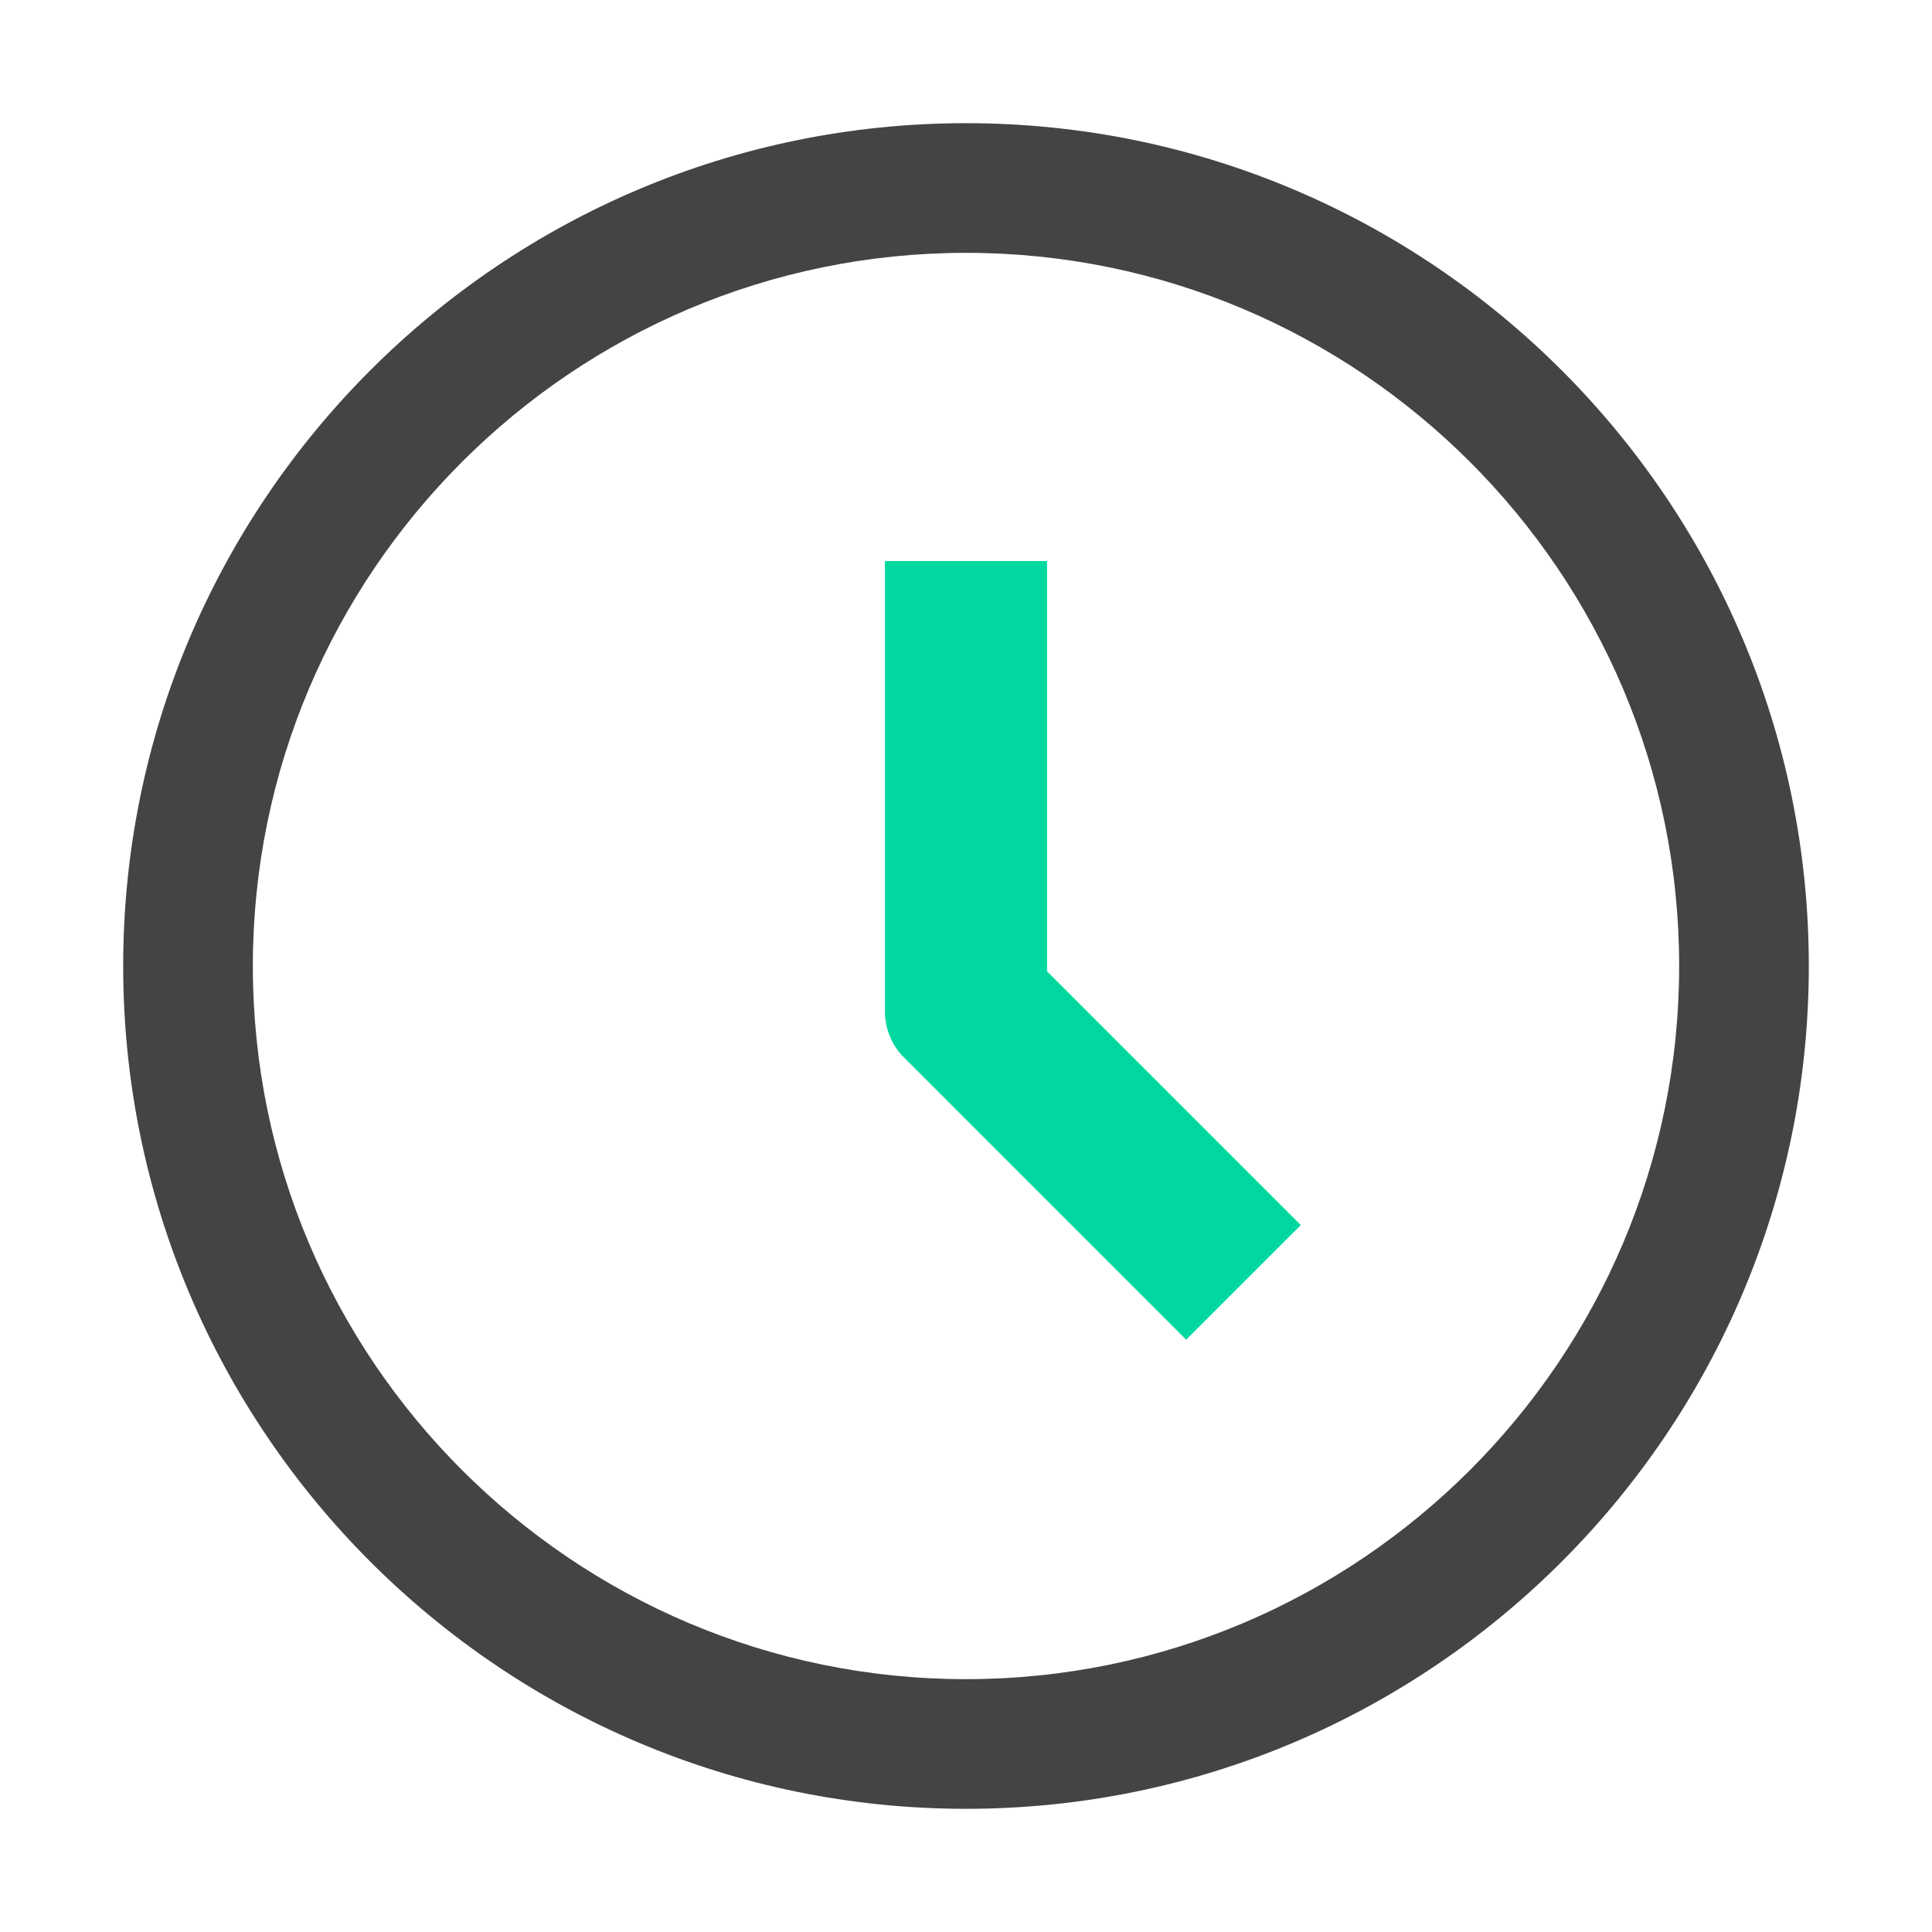
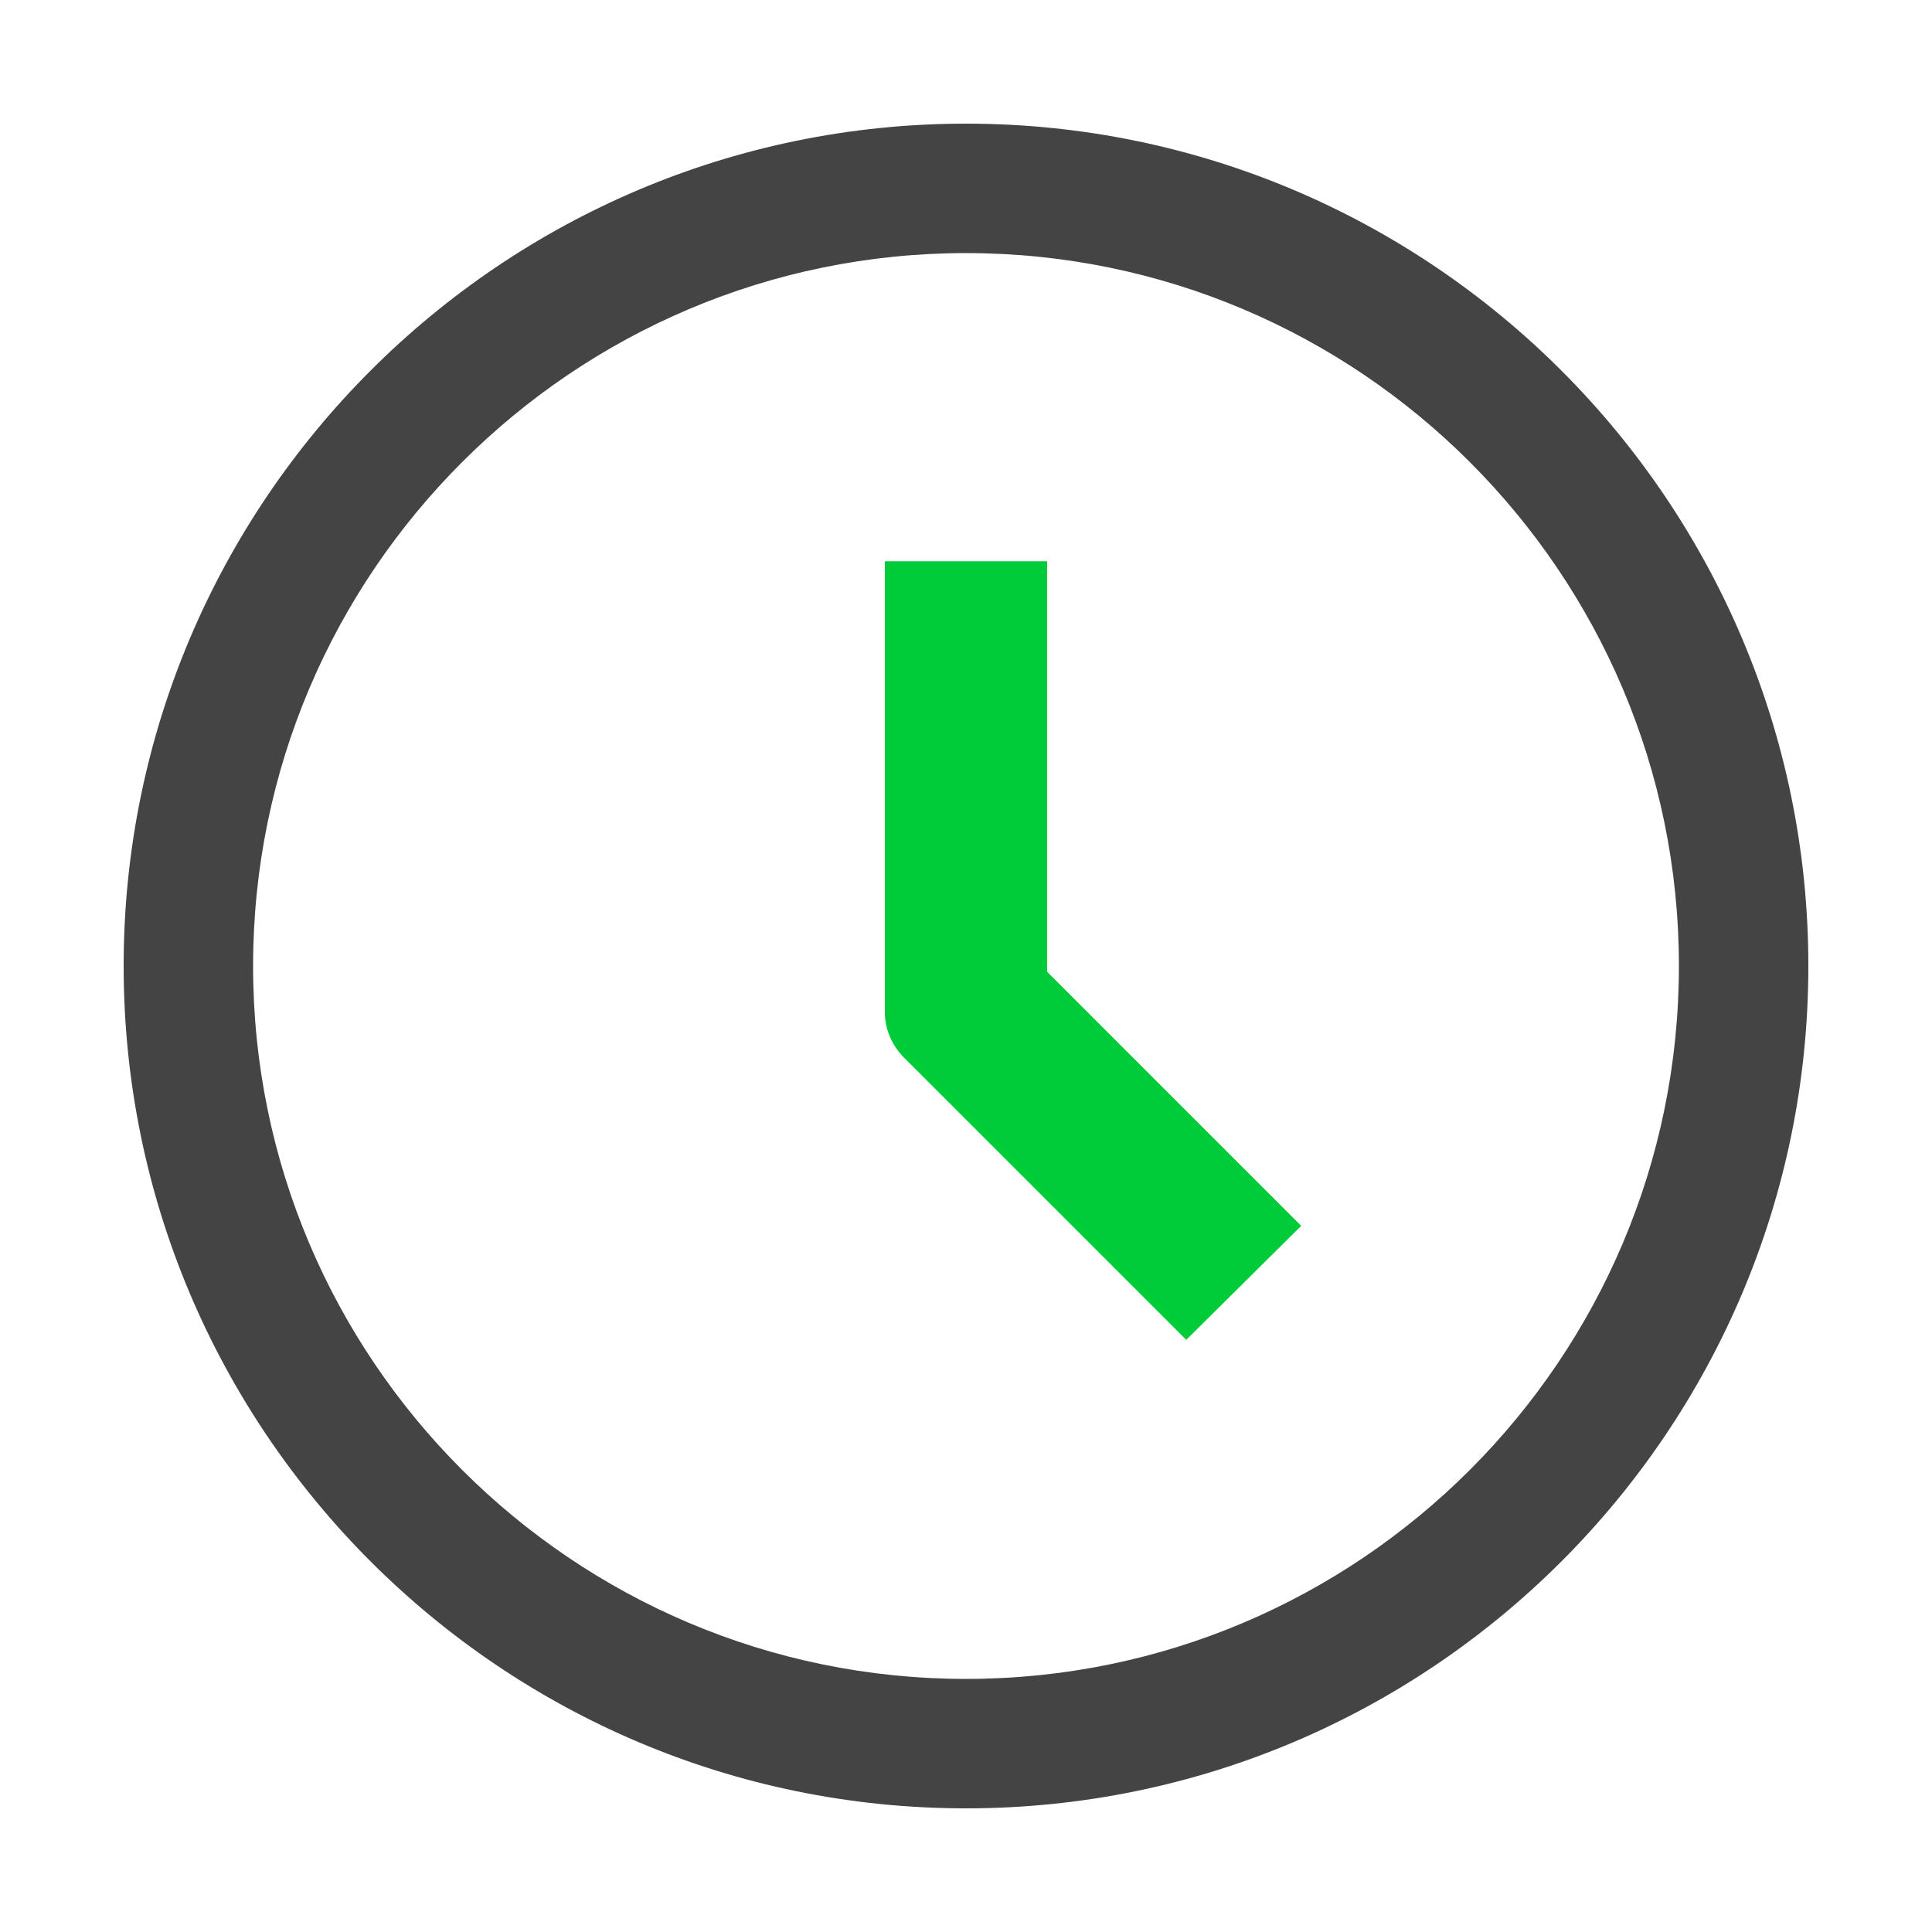
- <svg xmlns="http://www.w3.org/2000/svg" t="1569166063449" class="icon" viewBox="0 0 1024 1024" version="1.1" p-id="2530" width="200" height="200">
-   <defs>
-     <style type="text/css" />
-   </defs>
-   <path d="M512 958.709c-246.324 0-446.709-200.393-446.709-446.709S265.676 65.29 512 65.29 958.709 265.684 958.709 512 758.324 958.709 512 958.709z m0-824.694c-208.422 0-377.985 169.563-377.985 377.985S303.578 889.985 512 889.985s377.985-169.563 377.985-377.985S720.422 134.015 512 134.015z" fill="#444444" p-id="2531" />
-   <path d="M628.68 710.056L479.107 560.481a34.364 34.364 0 0 1-10.064-24.297V297.381h85.906v217.448l134.479 134.479-60.747 60.748z" fill="#00D8A0" p-id="2532" />
+ <svg xmlns="http://www.w3.org/2000/svg" version="1.1" id="Layer_1" x="0px" y="0px" viewBox="0 0 200 200" style="enable-background:new 0 0 200 200;" xml:space="preserve">
+   <style type="text/css">
+ 	.st0{fill:#444444;}
+ 	.st1{fill:#00CC3A;}
+ </style>
+   <path class="st0" d="M100,187.2c-48.1,0-87.2-39.1-87.2-87.2S51.9,12.8,100,12.8s87.2,39.1,87.2,87.2S148.1,187.2,100,187.2z   M100,26.2c-40.7,0-73.8,33.1-73.8,73.8s33.1,73.8,73.8,73.8s73.8-33.1,73.8-73.8S140.7,26.2,100,26.2z" />
+   <path class="st1" d="M122.8,138.7l-29.2-29.2c-1.3-1.3-2-3-2-4.7V58.1h16.8v42.5l26.3,26.3L122.8,138.7L122.8,138.7z" />
</svg>
